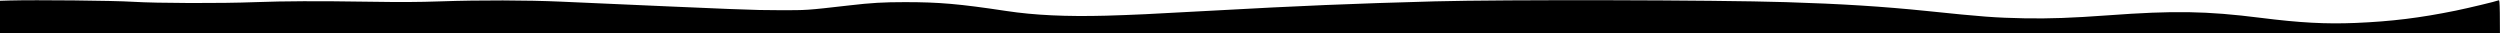
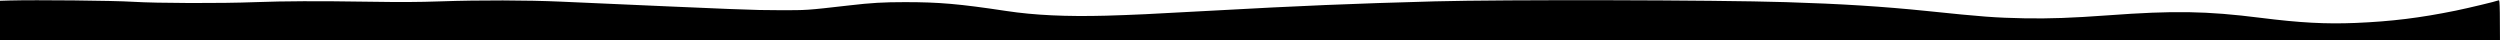
- <svg xmlns="http://www.w3.org/2000/svg" version="1.0" viewBox="0 0 3508 45">
+ <svg xmlns="http://www.w3.org/2000/svg" version="1.0" viewBox="0 0 3508 55">
  <g transform="translate(0,236) scale(0.1,-0.1)" class="organic-svg" stroke="none">
    <path d="M133 2353 l-133 -4 0 -1174 0 -1175 17540 0 17540 0 0 1181 c0 1098 -1 1181 -17 1175 -42 -17 -428 -109 -603 -145 -500 -102 -904 -152 -1408 -173 -418 -17 -776 2 -1332 72 -761 96 -1217 103 -2140 35 -509 -37 -818 -48 -1170 -42 -412 8 -596 22 -1365 102 -634 65 -1209 101 -1985 125 -1015 31 -3941 37 -4925 11 -1168 -32 -1888 -62 -3135 -131 -877 -49 -1107 -59 -1480 -70 -552 -15 -1005 6 -1400 66 -663 100 -943 124 -1422 124 -303 0 -474 -10 -783 -46 -606 -69 -587 -68 -985 -67 -367 0 -502 6 -3060 120 -478 21 -1130 23 -1685 4 -326 -11 -553 -12 -1015 -5 -732 11 -1168 9 -1585 -6 -485 -19 -1379 -16 -1720 5 -270 17 -1370 28 -1732 18z" />
  </g>
</svg>
